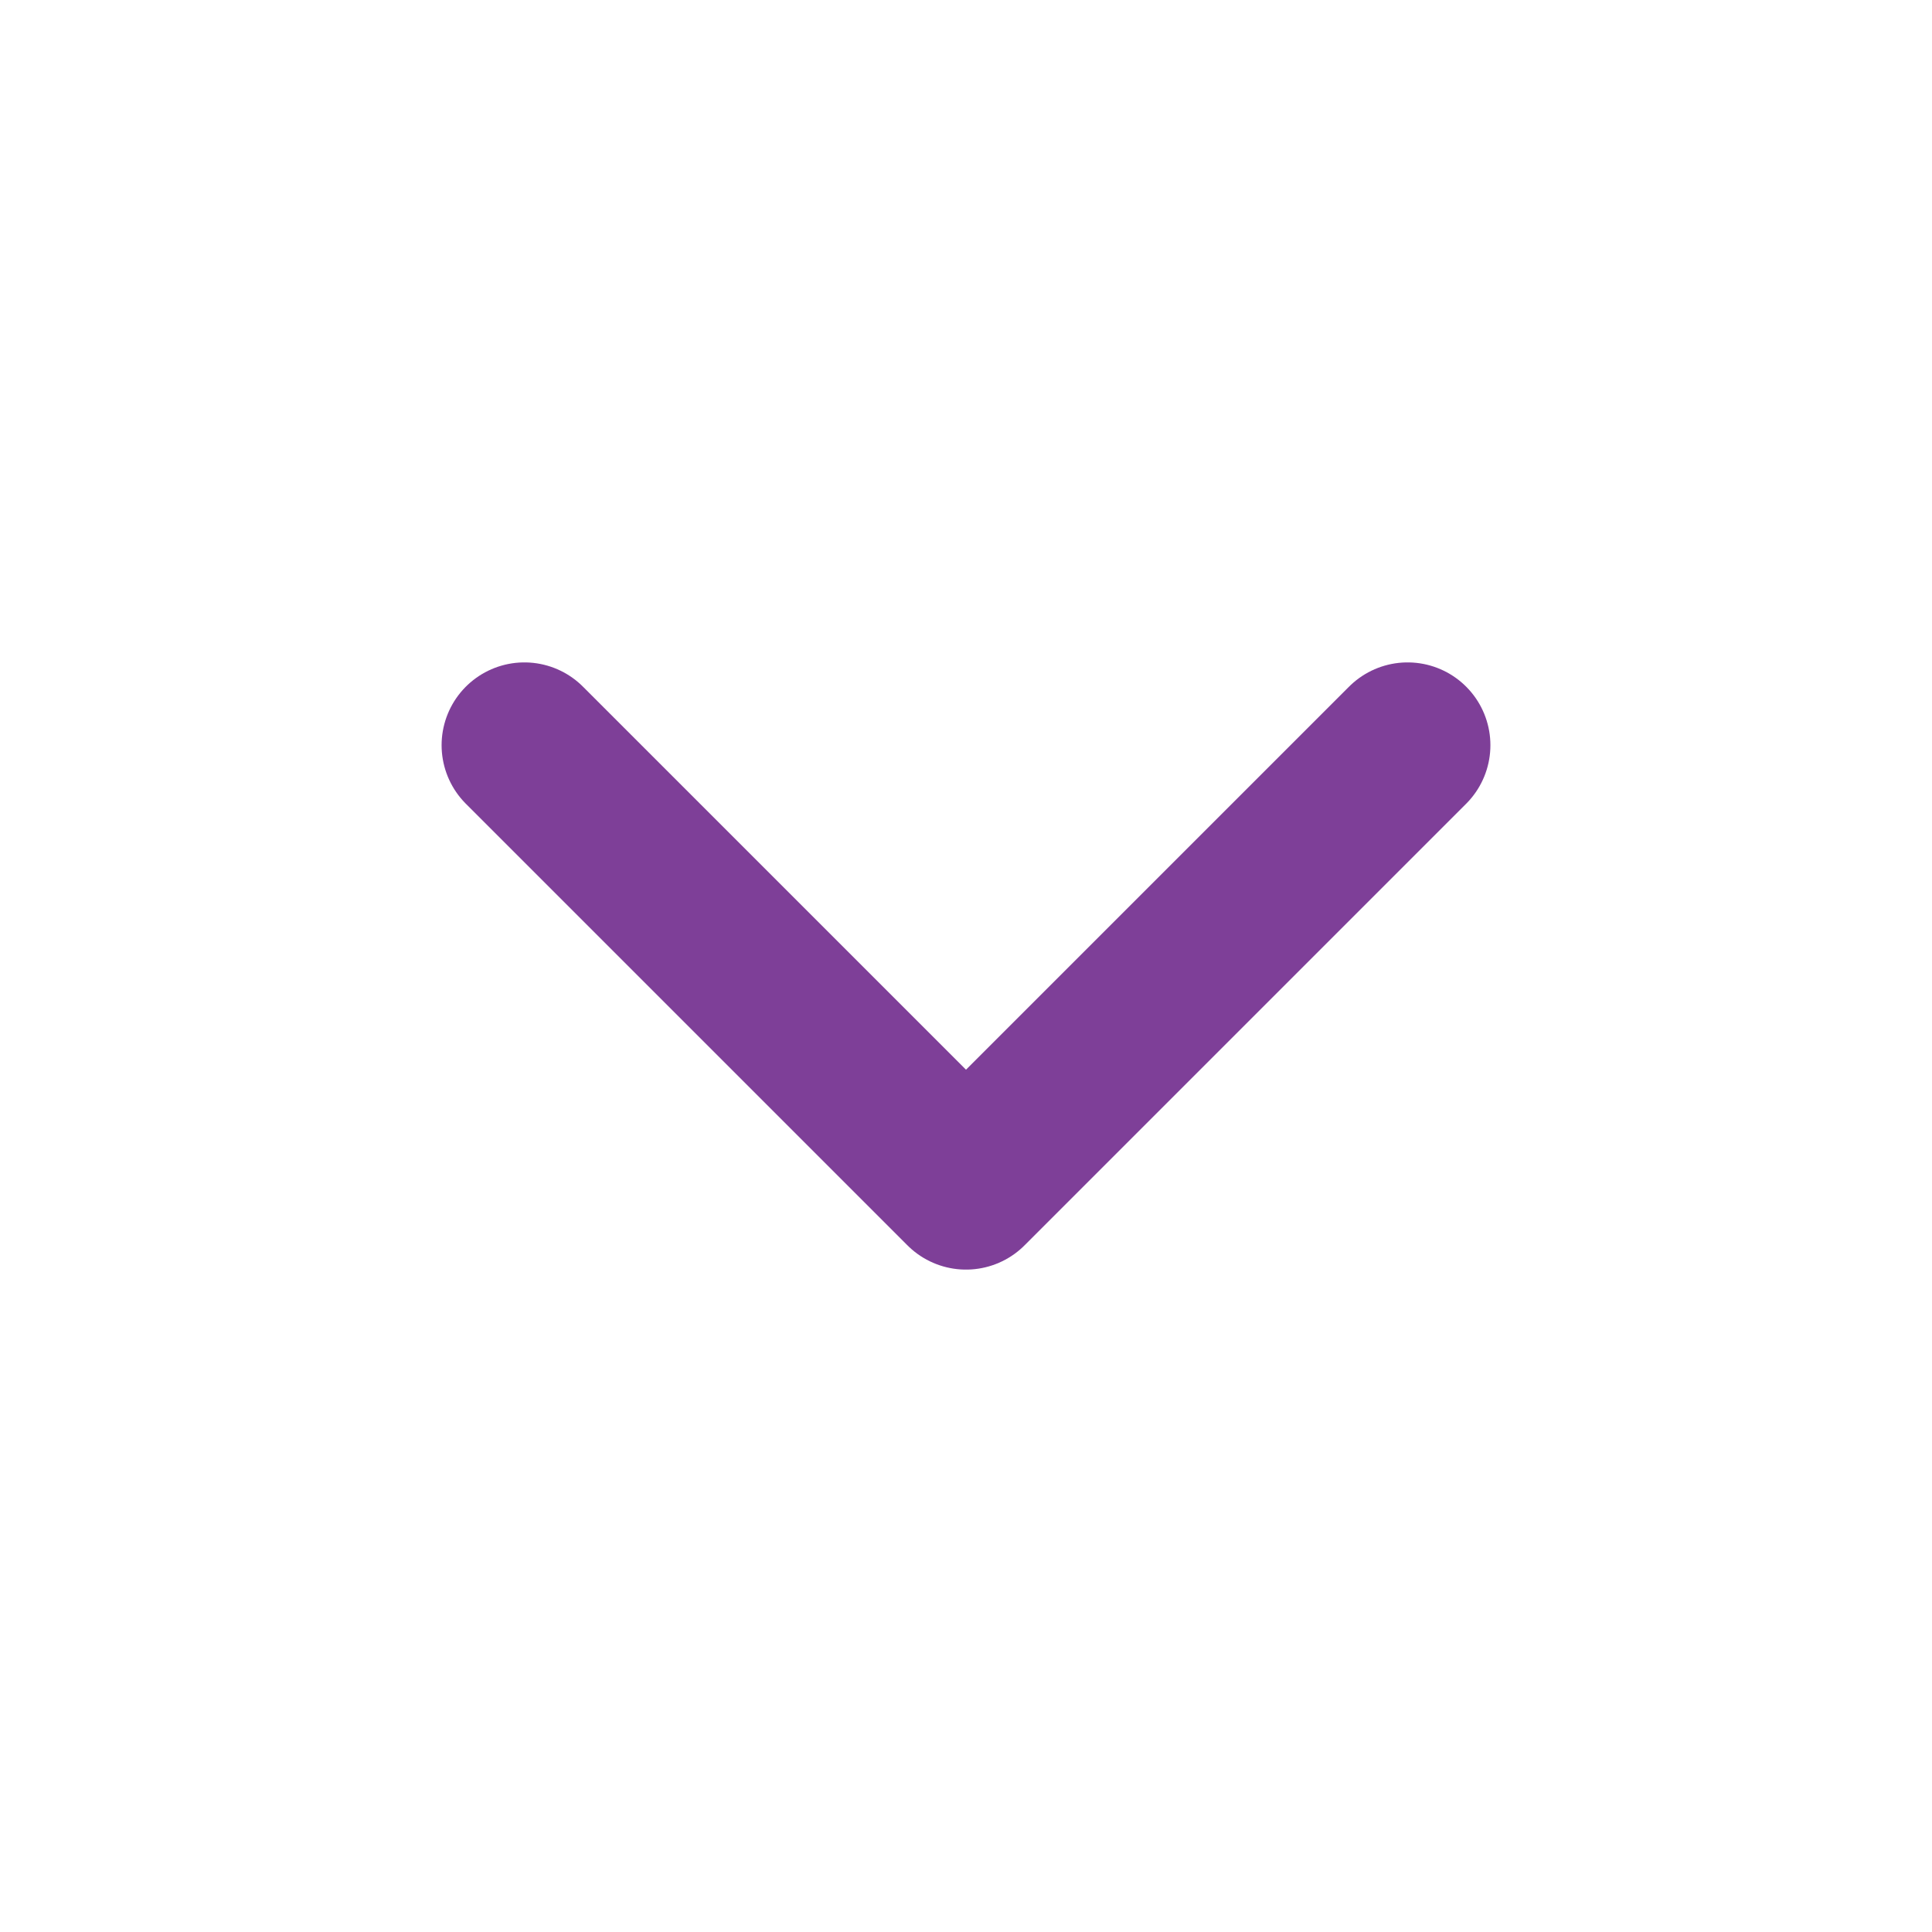
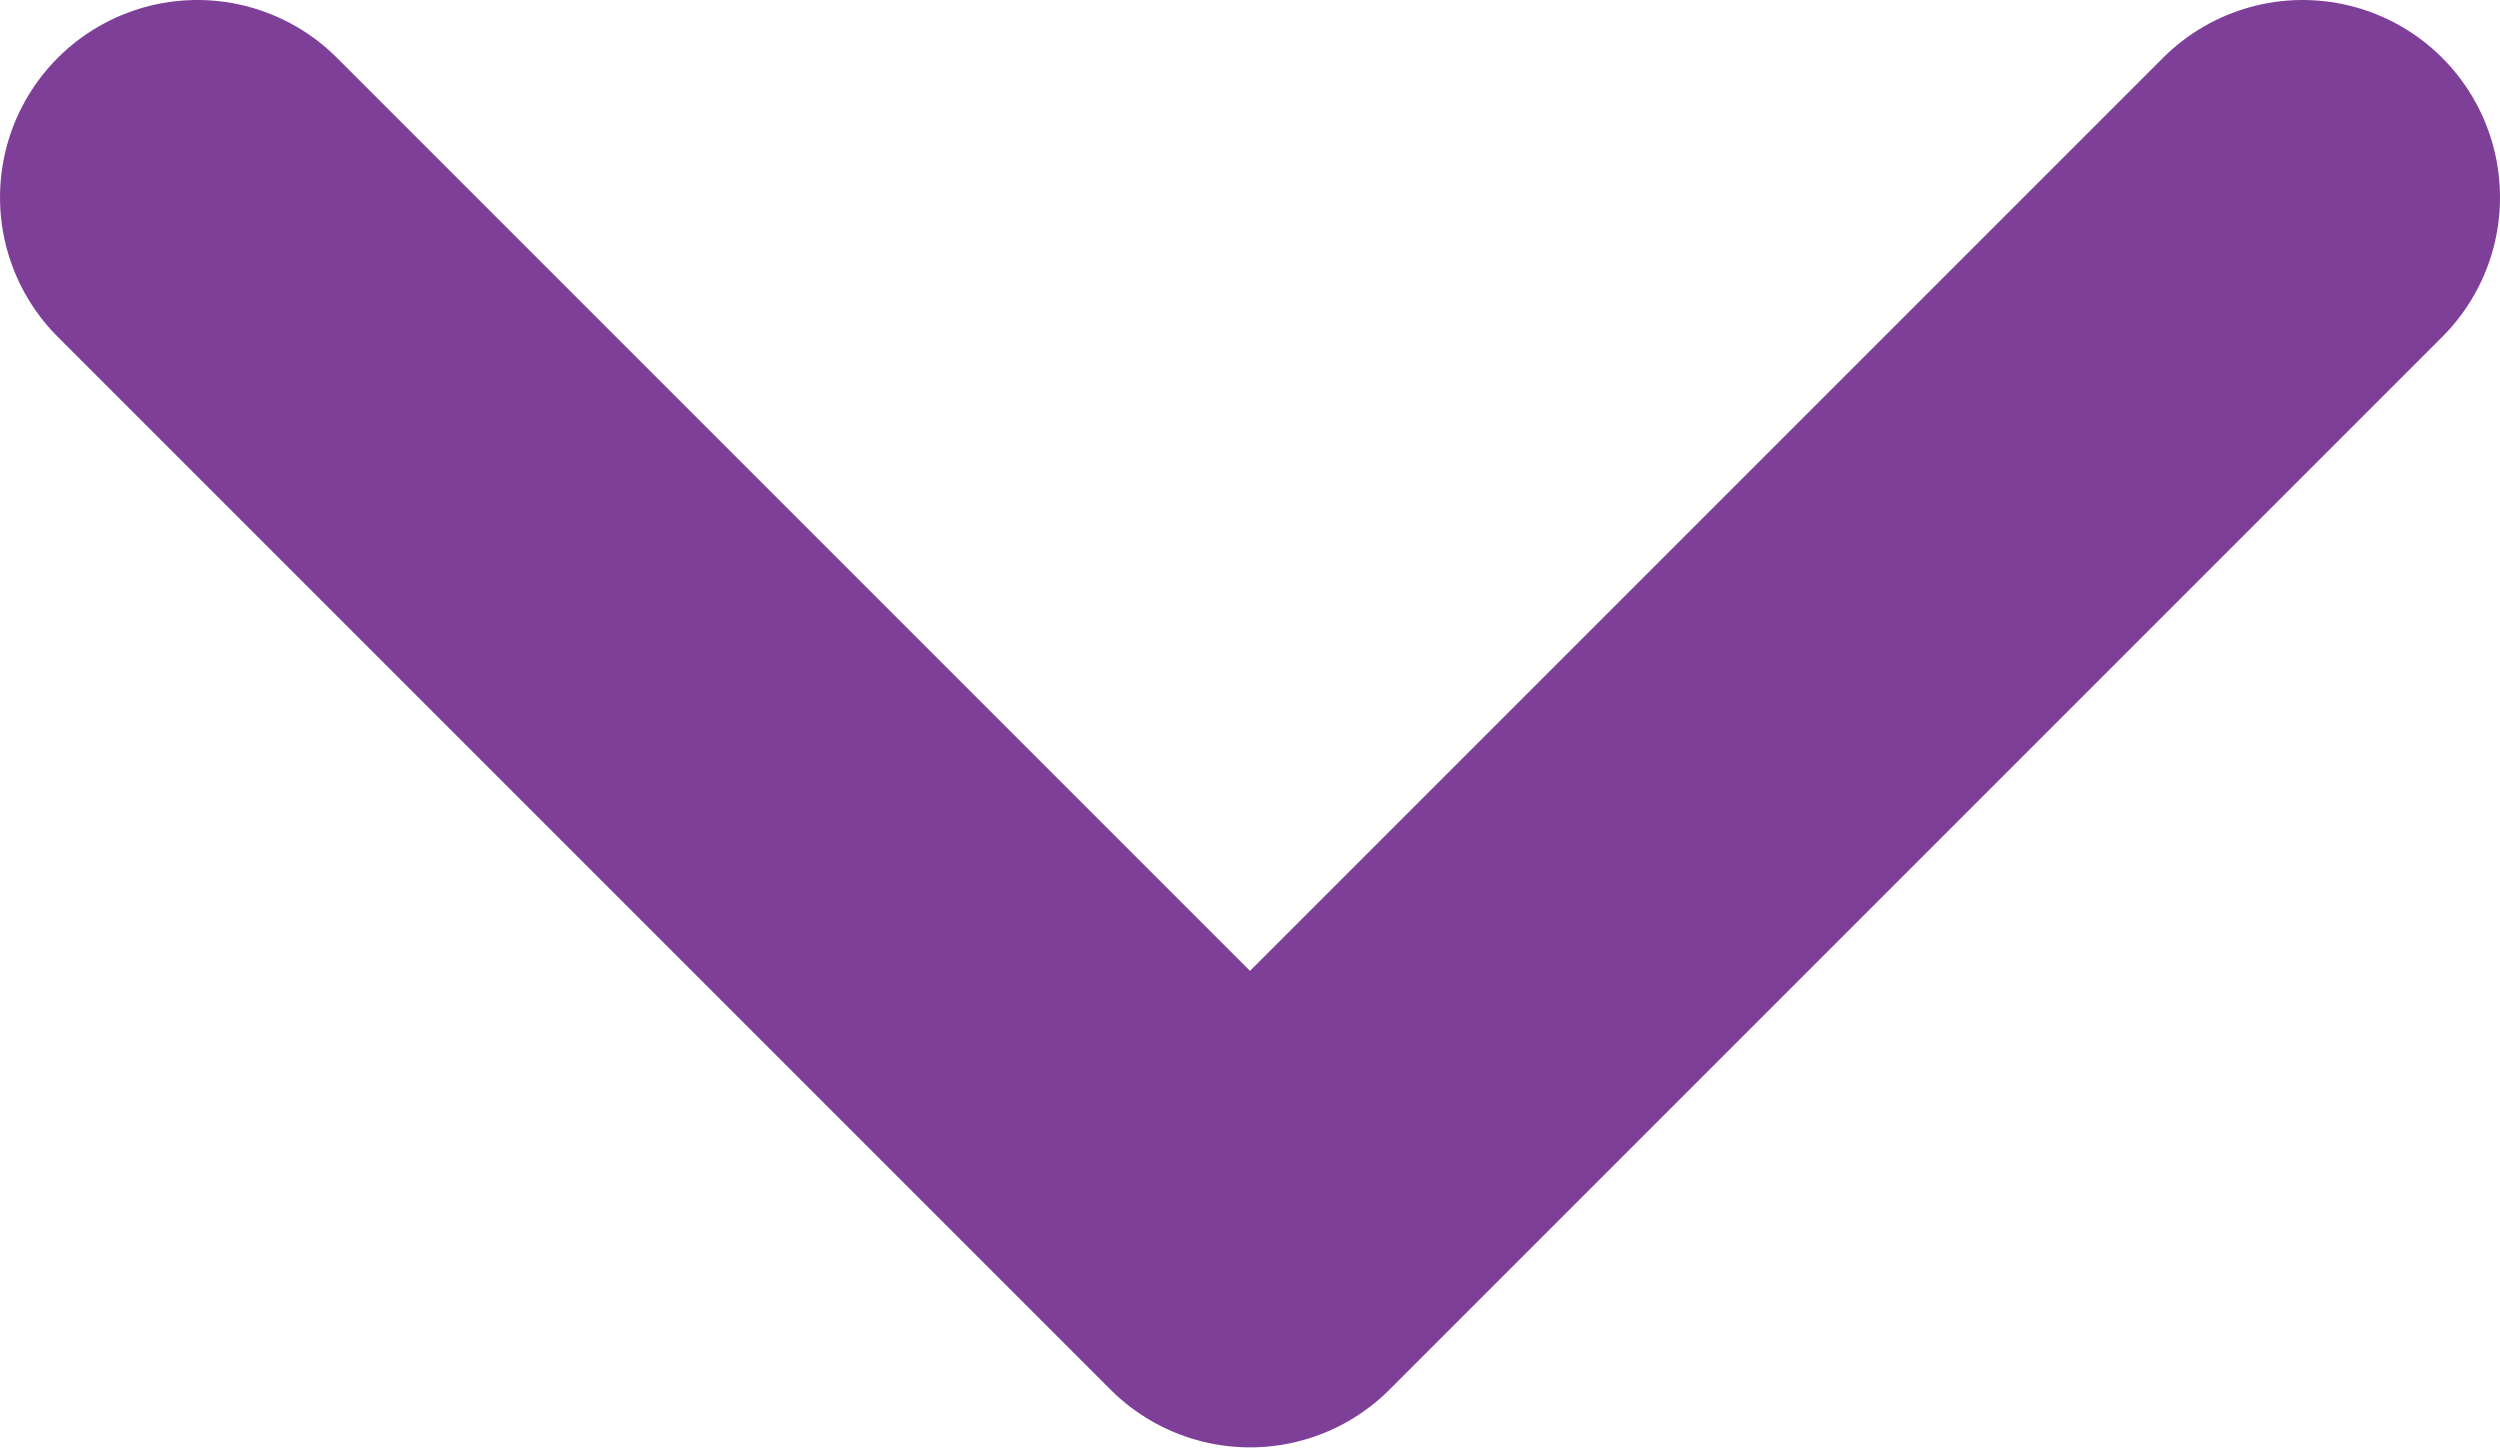
- <svg xmlns="http://www.w3.org/2000/svg" width="35" height="35" id="screenshot-2720ca7d-91ed-8085-8003-848d72ddbbae" viewBox="-1.5 -1.5 35 35" style="-webkit-print-color-adjust: exact;" fill="none" version="1.1">
-   <g id="shape-2720ca7d-91ed-8085-8003-848d72ddbbae" width="24" class="feather feather-chevron-down" height="24" rx="0" ry="0" style="fill: rgb(0, 0, 0);">
-     <g id="shape-2720ca7d-91ed-8085-8003-848d72ddbbb0">
-       <g class="fills" id="fills-2720ca7d-91ed-8085-8003-848d72ddbbb0">
-         <path fill="none" stroke-linecap="round" stroke-linejoin="round" rx="0" ry="0" d="M8.000,12.000L16.000,20.000L24.000,12.000" style="fill: none;" />
-       </g>
-       <g id="strokes-2720ca7d-91ed-8085-8003-848d72ddbbb0" class="strokes">
-         <g class="stroke-shape">
-           <path stroke-linecap="round" stroke-linejoin="round" rx="0" ry="0" d="M8.000,12.000L16.000,20.000L24.000,12.000" style="fill: none; stroke-width: 3; stroke: rgb(126, 63, 152); stroke-opacity: 1;" />
-         </g>
+ <svg xmlns="http://www.w3.org/2000/svg" width="19" height="11" id="screenshot-7c3d1e87-dcc1-803a-8003-955e9e772ef4" viewBox="5790.5 1401.5 19 11" style="-webkit-print-color-adjust: exact;" fill="none" version="1.1">
+   <g id="shape-7c3d1e87-dcc1-803a-8003-955e9e772ef4">
+     <g class="fills" id="fills-7c3d1e87-dcc1-803a-8003-955e9e772ef4">
+       <path fill="none" stroke-linecap="round" stroke-linejoin="round" rx="0" ry="0" d="M5792.000,1403.000L5800.000,1411.000L5808.000,1403.000" style="fill: none;" />
+     </g>
+     <g id="strokes-7c3d1e87-dcc1-803a-8003-955e9e772ef4" class="strokes">
+       <g class="stroke-shape">
+         <path stroke-linecap="round" stroke-linejoin="round" rx="0" ry="0" d="M5792.000,1403.000L5800.000,1411.000L5808.000,1403.000" style="fill: none; stroke-width: 3; stroke: rgb(126, 63, 152); stroke-opacity: 1;" />
      </g>
    </g>
  </g>
</svg>
